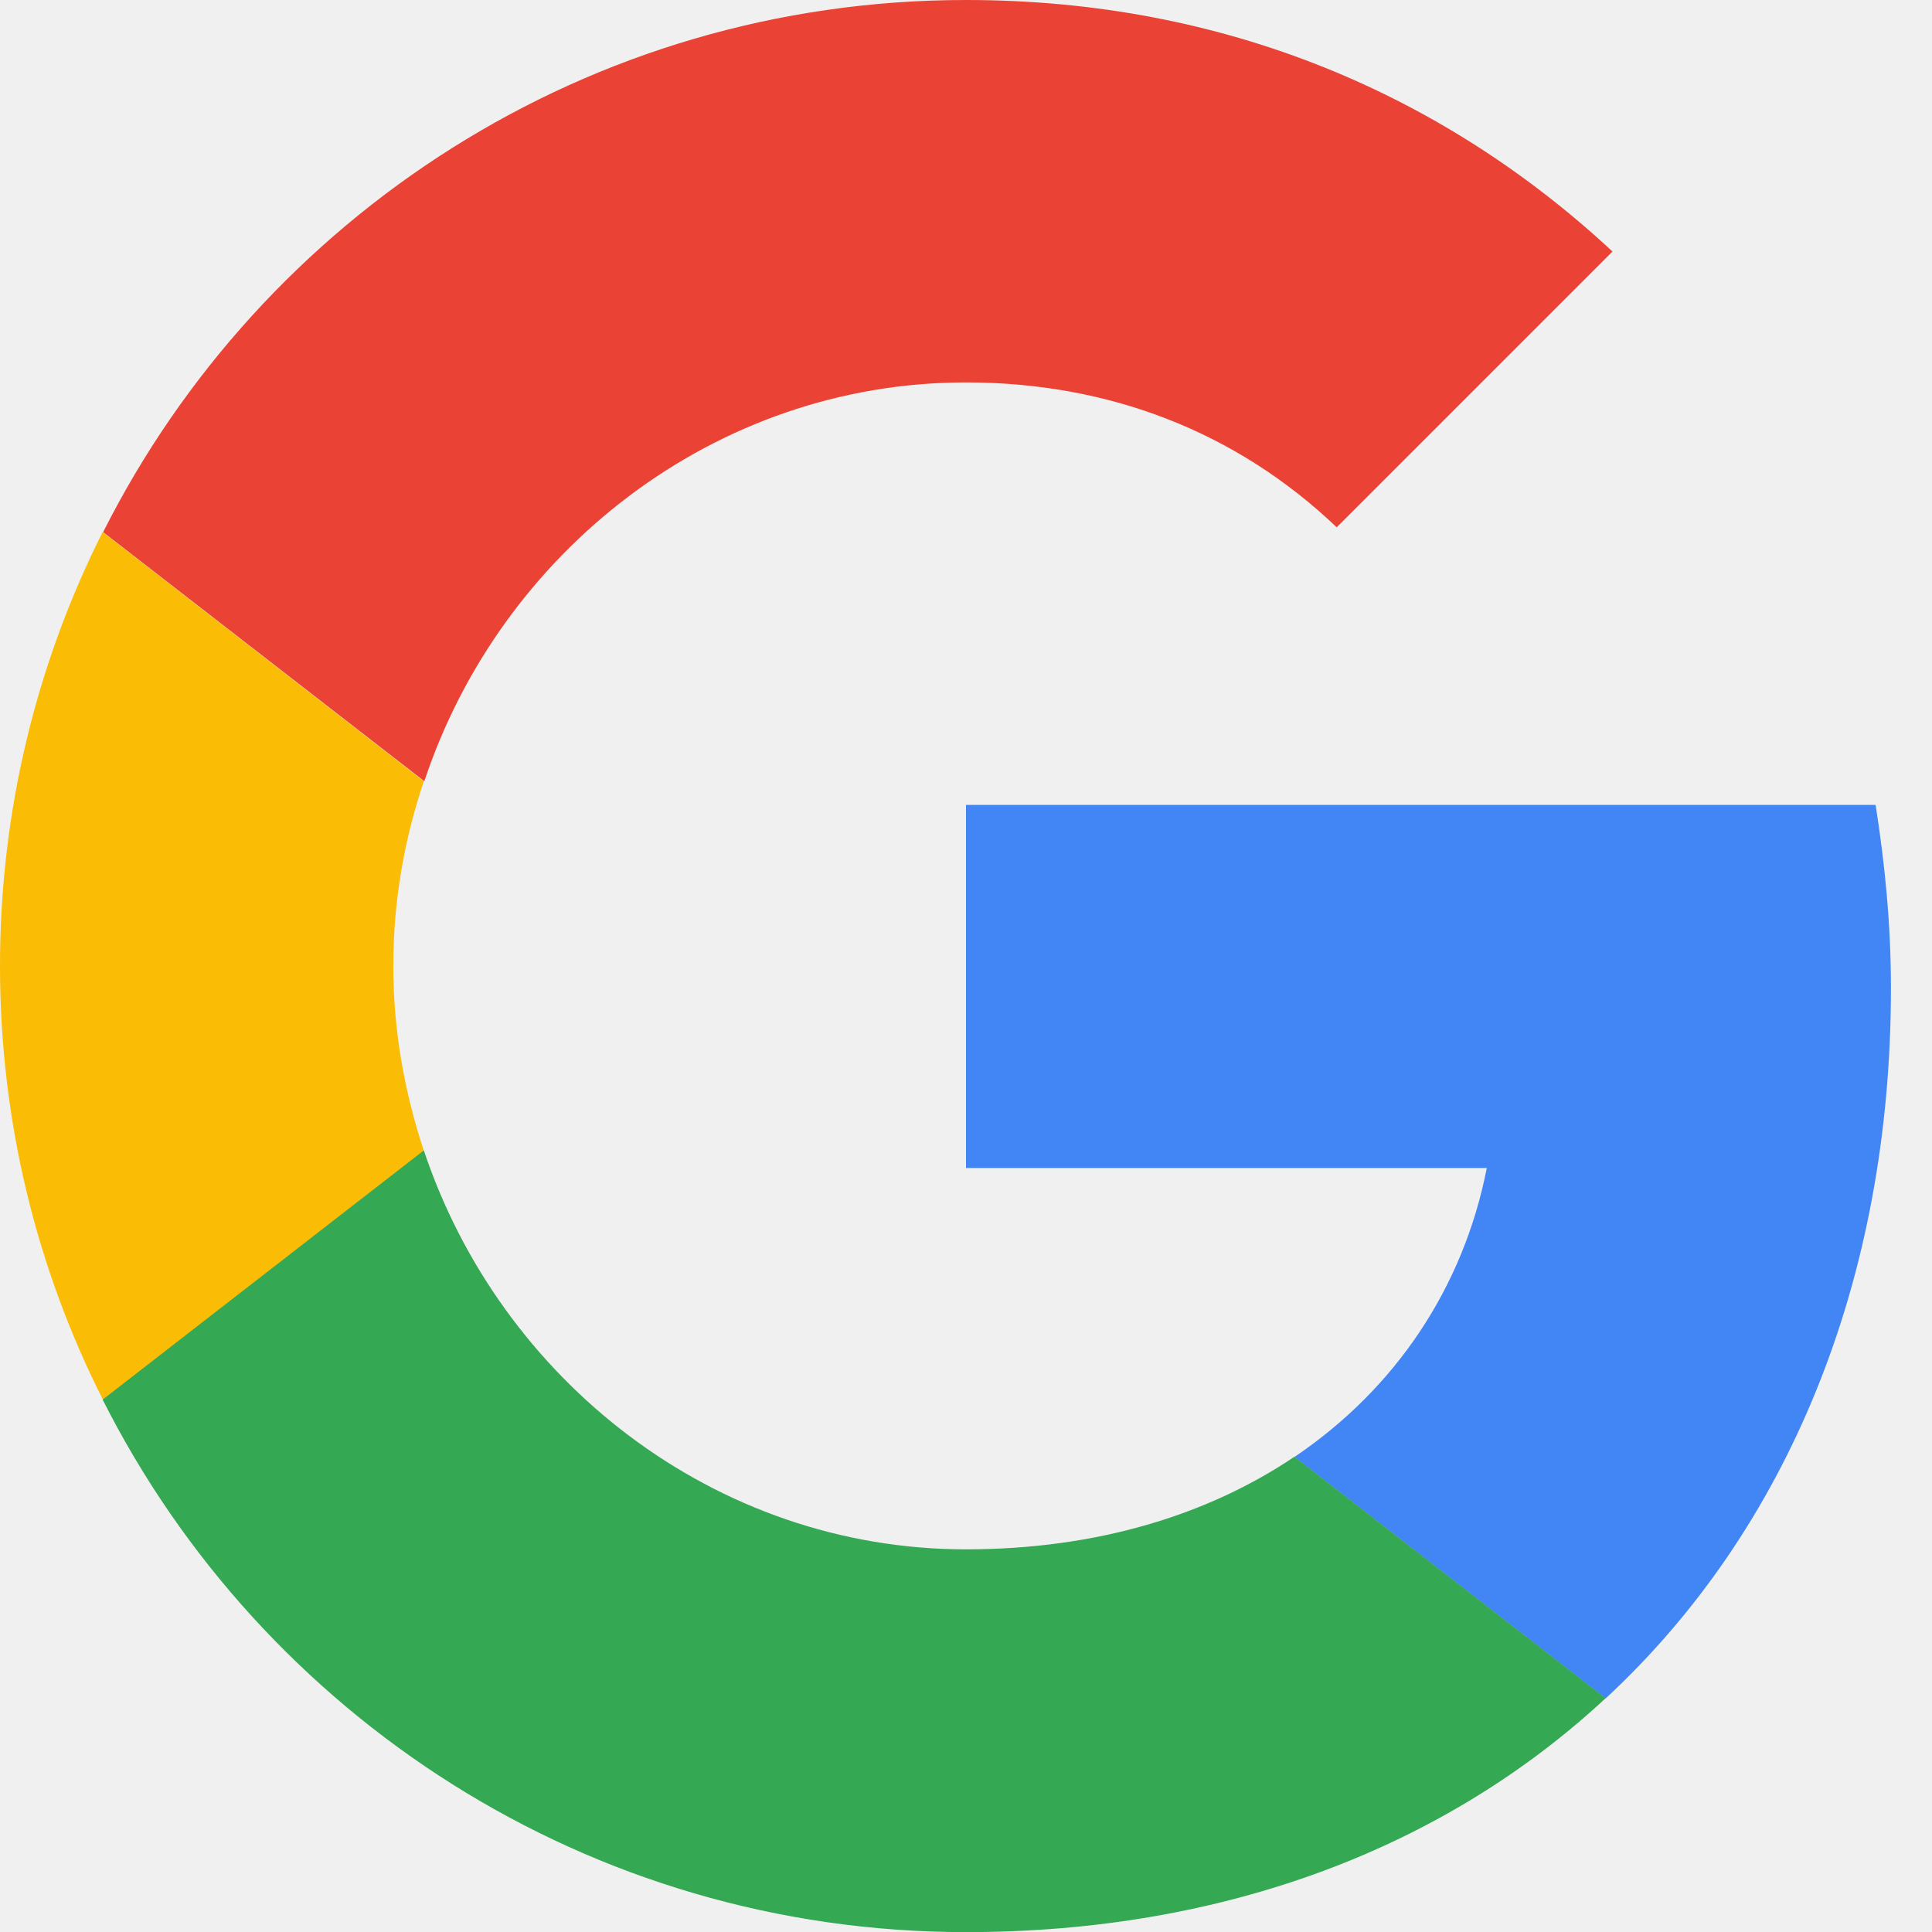
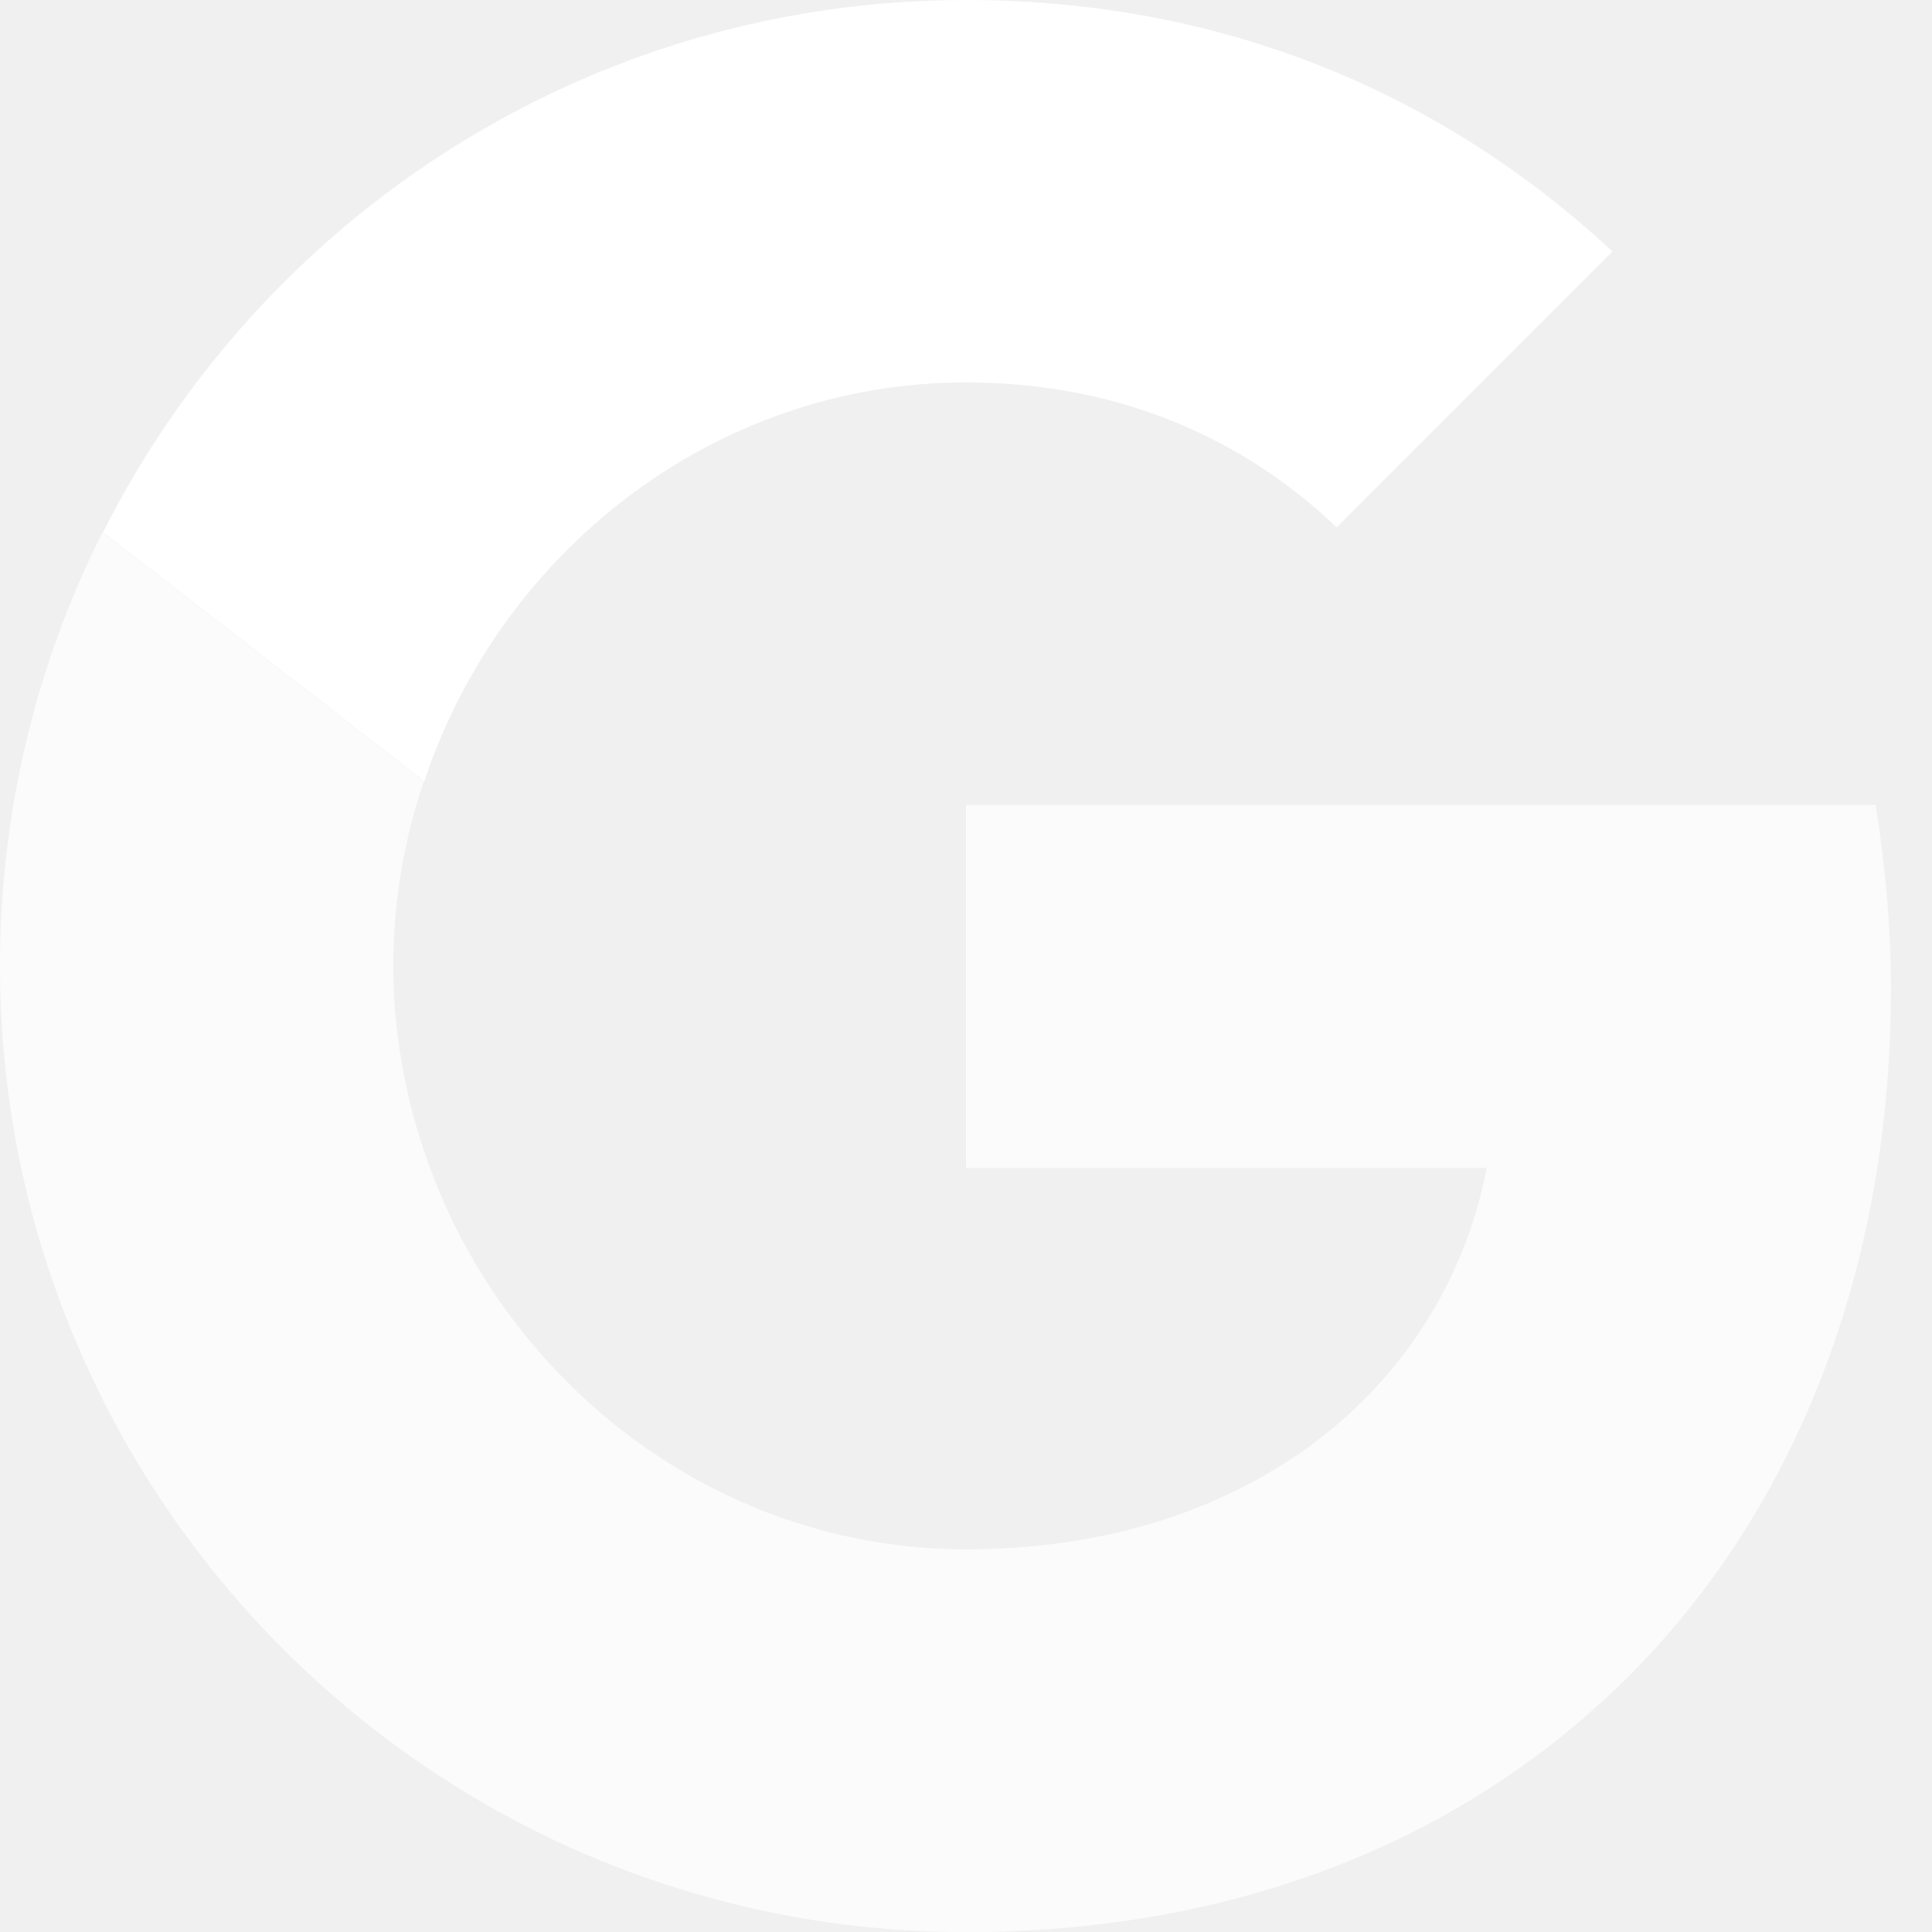
<svg xmlns="http://www.w3.org/2000/svg" width="16" height="16" viewBox="0 0 16 16" fill="none">
-   <path d="M8 3.167C9.18 3.167 10.237 3.573 11.07 4.367L13.354 2.083C11.967 0.793 10.157 0 8 0C4.874 0 2.17 1.793 0.854 4.407L3.514 6.47C4.144 4.573 5.914 3.167 8 3.167Z" fill="#EA4335" />
-   <path d="M15.66 8.183C15.66 7.659 15.61 7.153 15.533 6.666H8V9.673H12.313C12.12 10.659 11.56 11.499 10.72 12.066L13.297 14.066C14.8 12.673 15.66 10.613 15.66 8.183Z" fill="#4285F4" />
-   <path d="M3.51 9.53C3.35 9.046 3.257 8.533 3.257 8C3.257 7.466 3.347 6.953 3.51 6.47L0.85 4.406C0.307 5.486 0 6.706 0 8C0 9.293 0.307 10.513 0.853 11.593L3.51 9.53Z" fill="#FBBC05" />
-   <path d="M8 16.001C10.16 16.001 11.977 15.291 13.297 14.064L10.72 12.064C10.003 12.547 9.08 12.831 8 12.831C5.913 12.831 4.143 11.424 3.51 9.527L0.85 11.591C2.17 14.207 4.873 16.001 8 16.001Z" fill="#34A853" />
+   <path d="M8 3.167C9.18 3.167 10.237 3.573 11.07 4.367L13.354 2.083C11.967 0.793 10.157 0 8 0C4.874 0 2.17 1.793 0.854 4.407L3.514 6.47C4.144 4.573 5.914 3.167 8 3.167Z" fill="#fff" />
+   <path d="M15.66 8.183C15.66 7.659 15.61 7.153 15.533 6.666H8V9.673H12.313C12.12 10.659 11.56 11.499 10.72 12.066L13.297 14.066C14.8 12.673 15.66 10.613 15.66 8.183Z" fill="#fff" fill-opacity="0.75" />
+   <path d="M3.51 9.53C3.35 9.046 3.257 8.533 3.257 8C3.257 7.466 3.347 6.953 3.51 6.47L0.85 4.406C0.307 5.486 0 6.706 0 8C0 9.293 0.307 10.513 0.853 11.593L3.51 9.53Z" fill="#fff" fill-opacity="0.75" />
+   <path d="M8 16.001C10.16 16.001 11.977 15.291 13.297 14.064L10.72 12.064C10.003 12.547 9.08 12.831 8 12.831C5.913 12.831 4.143 11.424 3.51 9.527L0.85 11.591C2.17 14.207 4.873 16.001 8 16.001Z" fill="#fff" fill-opacity="0.75" />
</svg>
